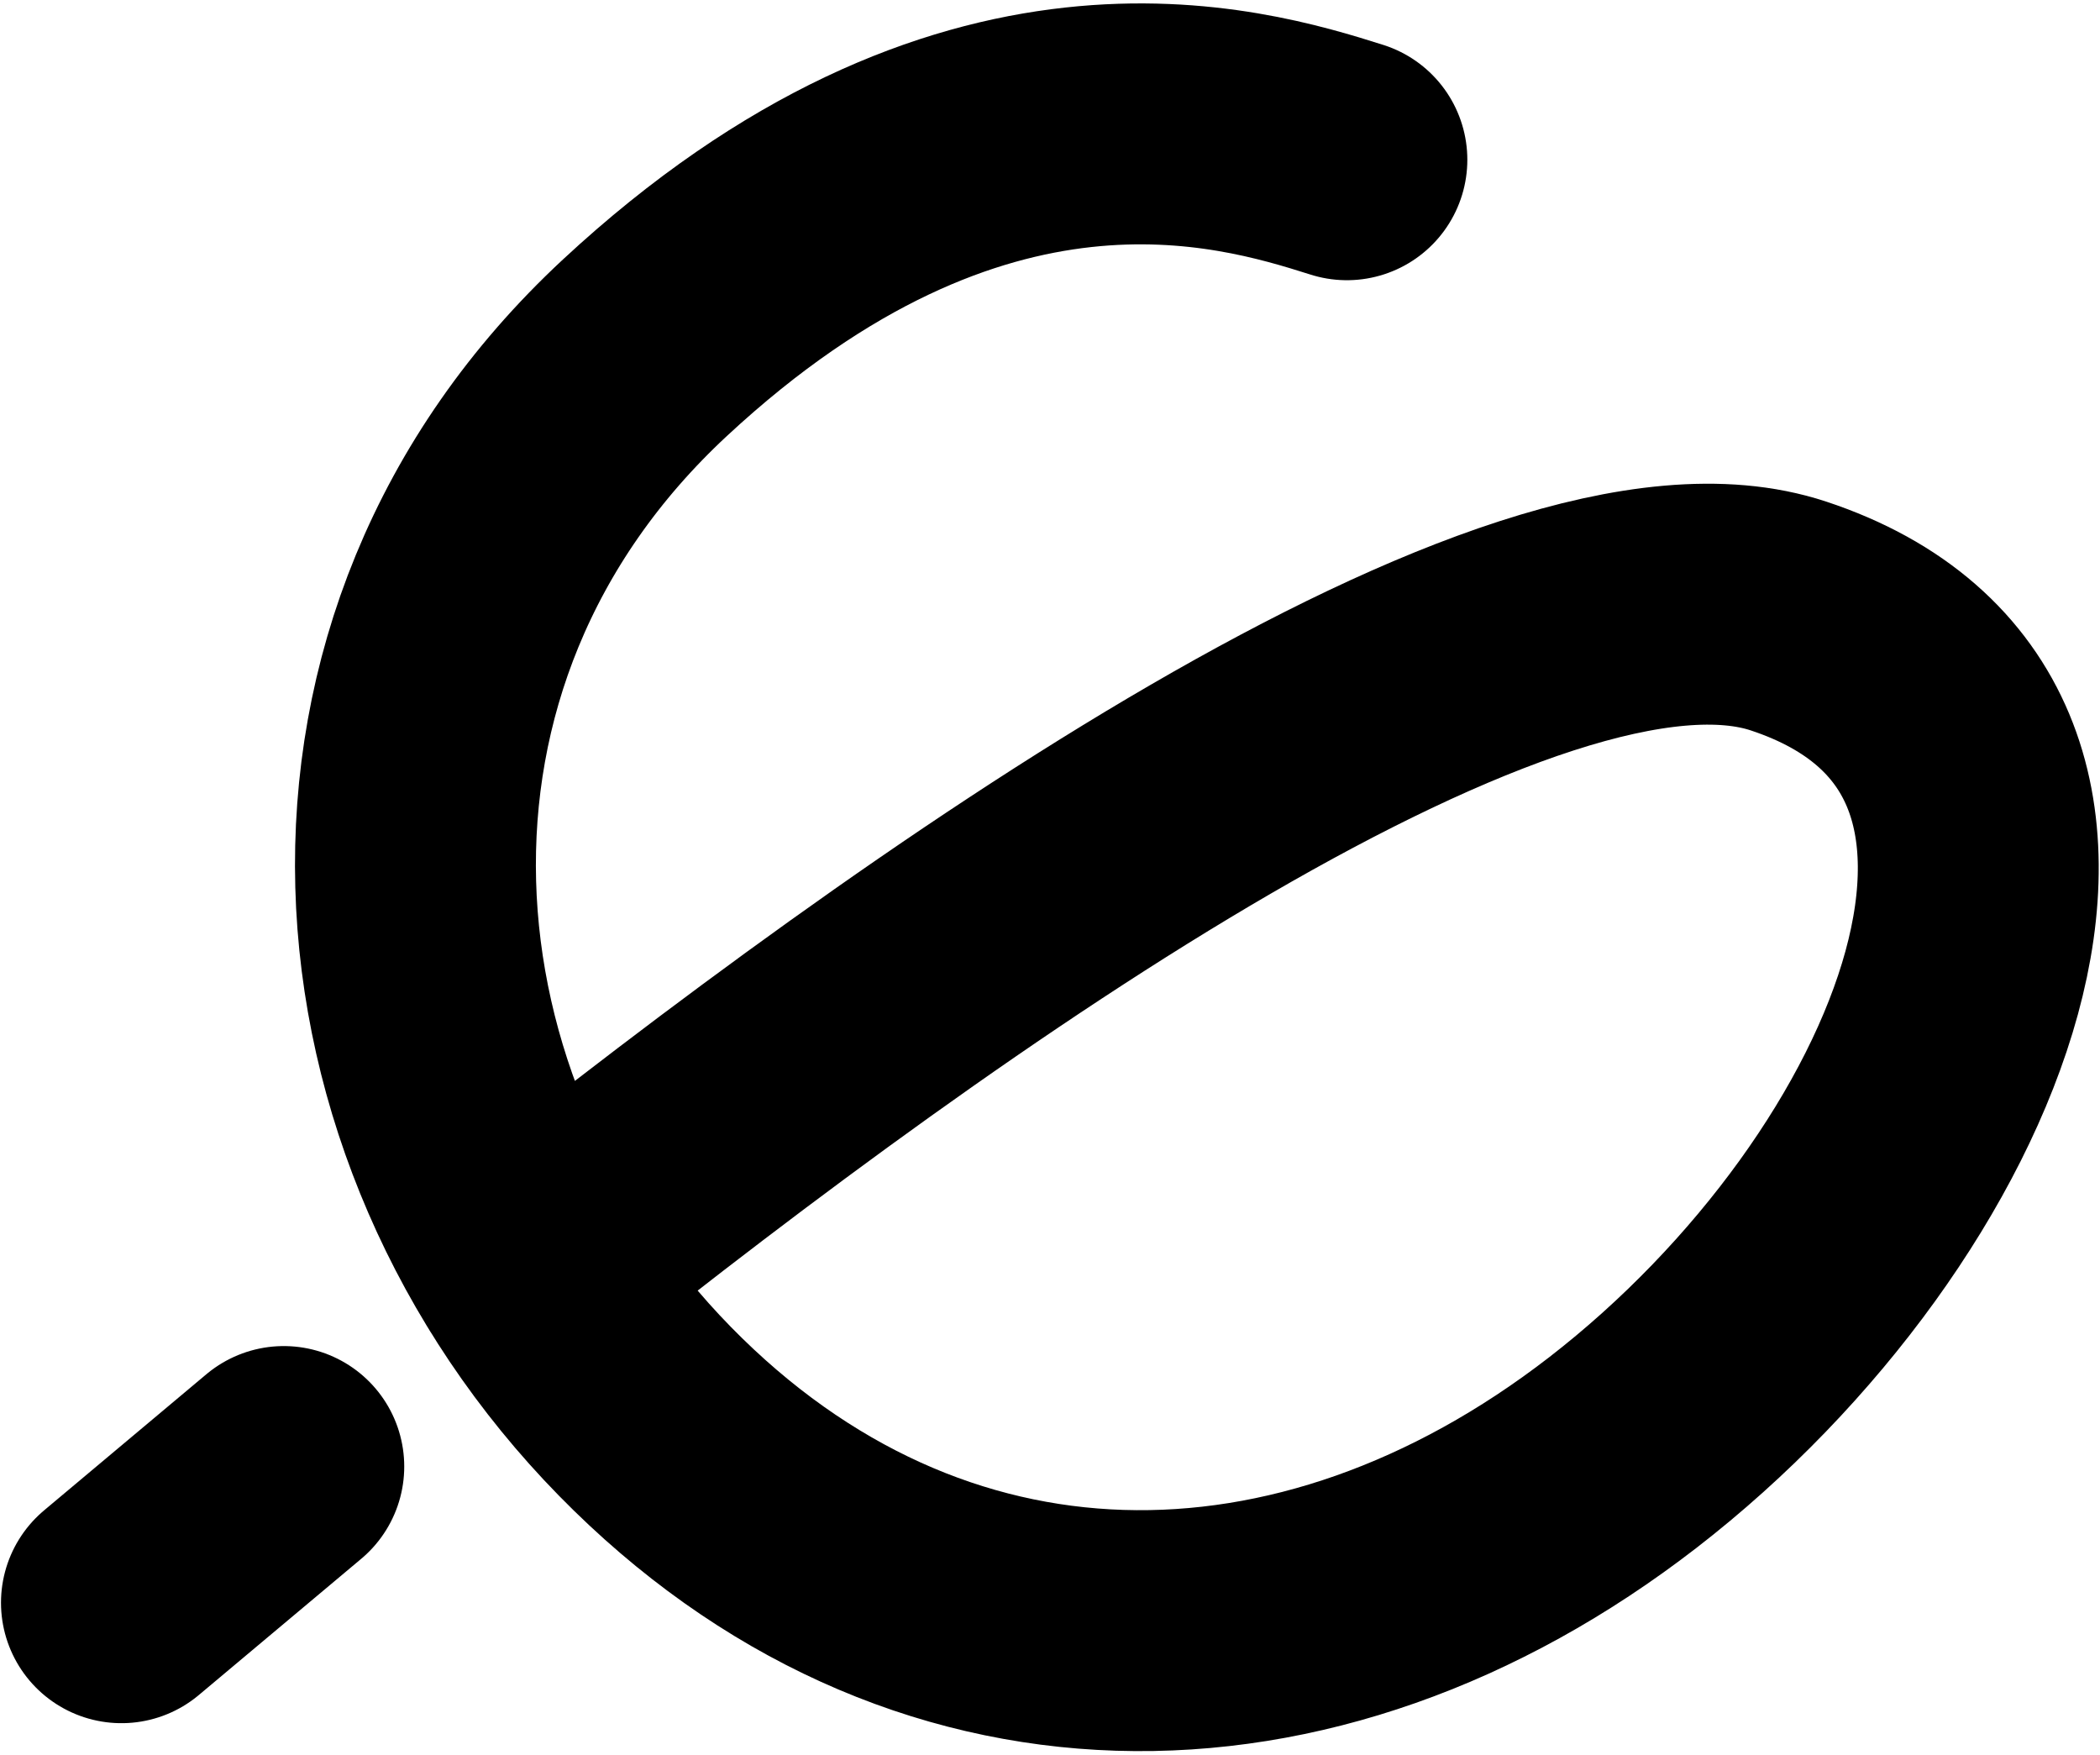
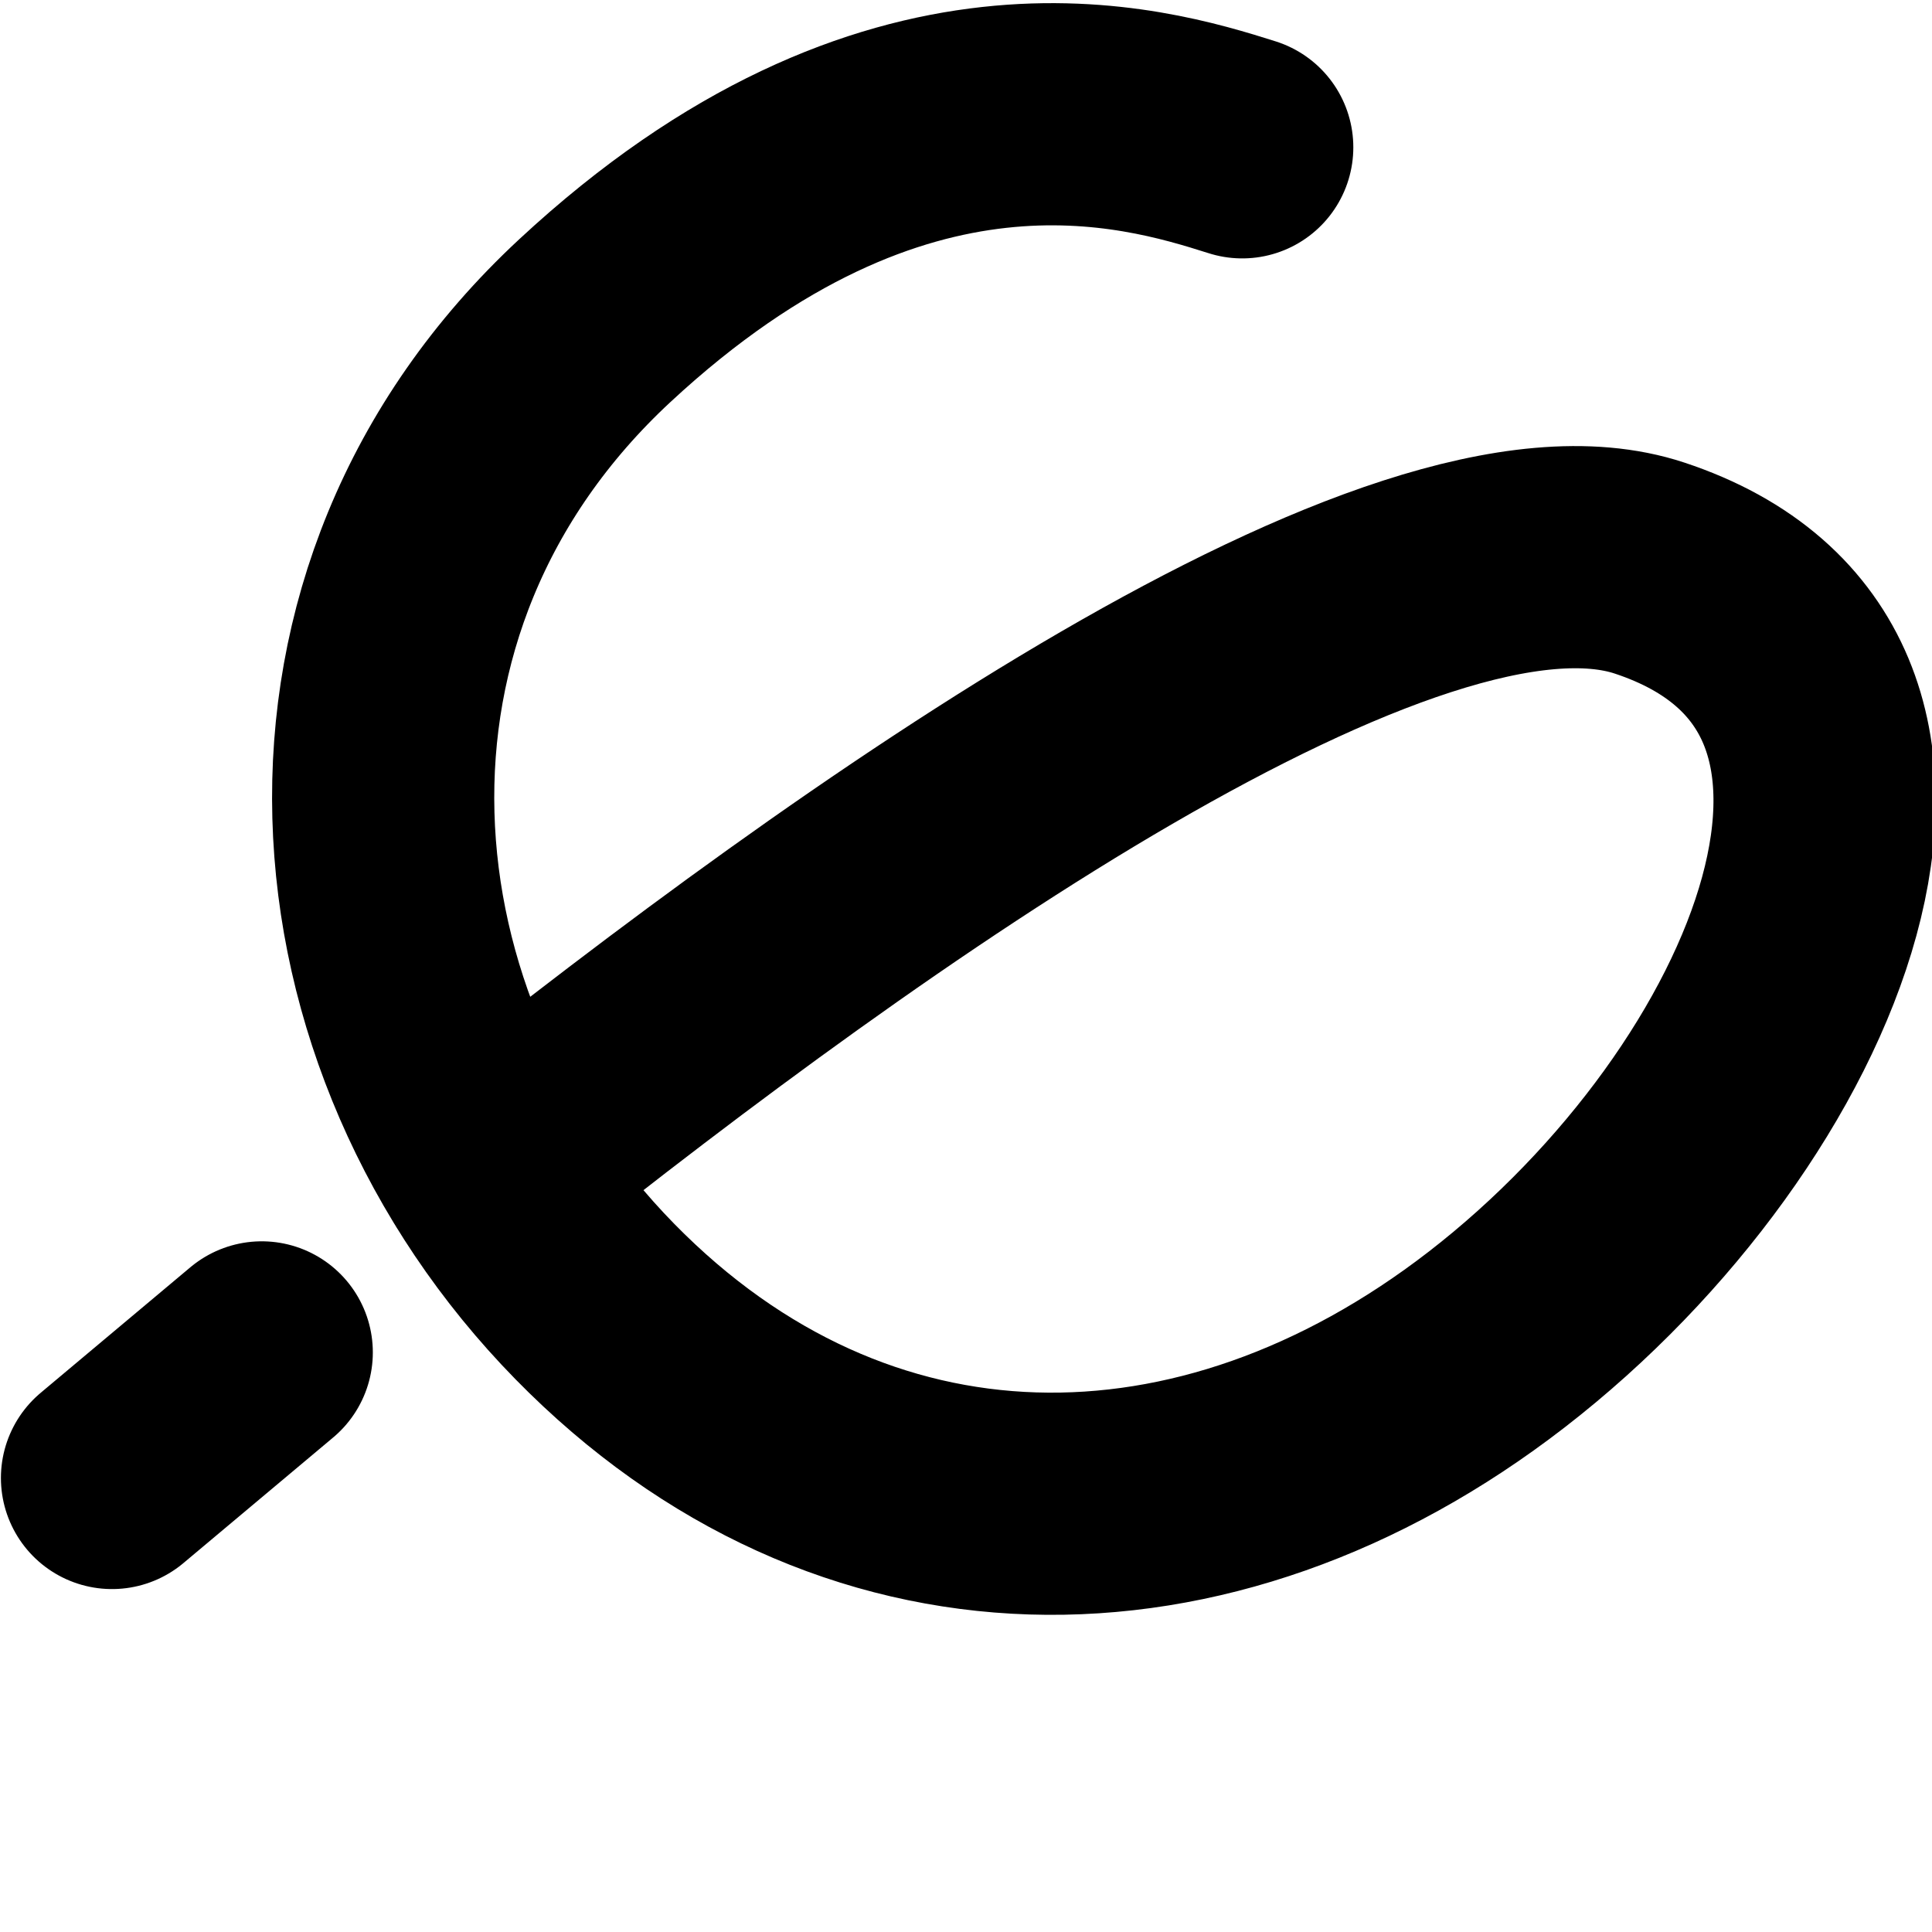
- <svg xmlns="http://www.w3.org/2000/svg" width="401" height="335" viewBox="0 0 401 335" fill="none">
-   <path d="M257.19 30.5C236.69 24 185.459 8.526 123.147 66.393C60.835 124.26 68.745 213.929 123.147 269.457C176.354 323.764 249.478 324.027 309.854 277.352C372.724 228.748 409.05 139.968 341.522 117.614C290.838 100.836 178.057 181.047 101.644 242M54.19 280L23.19 306" stroke="black" stroke-width="46" stroke-linecap="round" />
+ <svg xmlns="http://www.w3.org/2000/svg" viewBox="0 0 400 400" fill="none">
+   <path d="M257.19 30.5C236.69 24 185.459 8.526 123.147 66.393C60.835 124.26 68.745 213.929 123.147 269.457C176.354 323.764 249.478 324.027 309.854 277.352C372.724 228.748 409.05 139.968 341.522 117.614C290.838 100.836 178.057 181.047 101.644 242M54.19 280L23.19 306" stroke="currentColor" color="currentColor" stroke-width="46" stroke-linecap="round" />
</svg>
